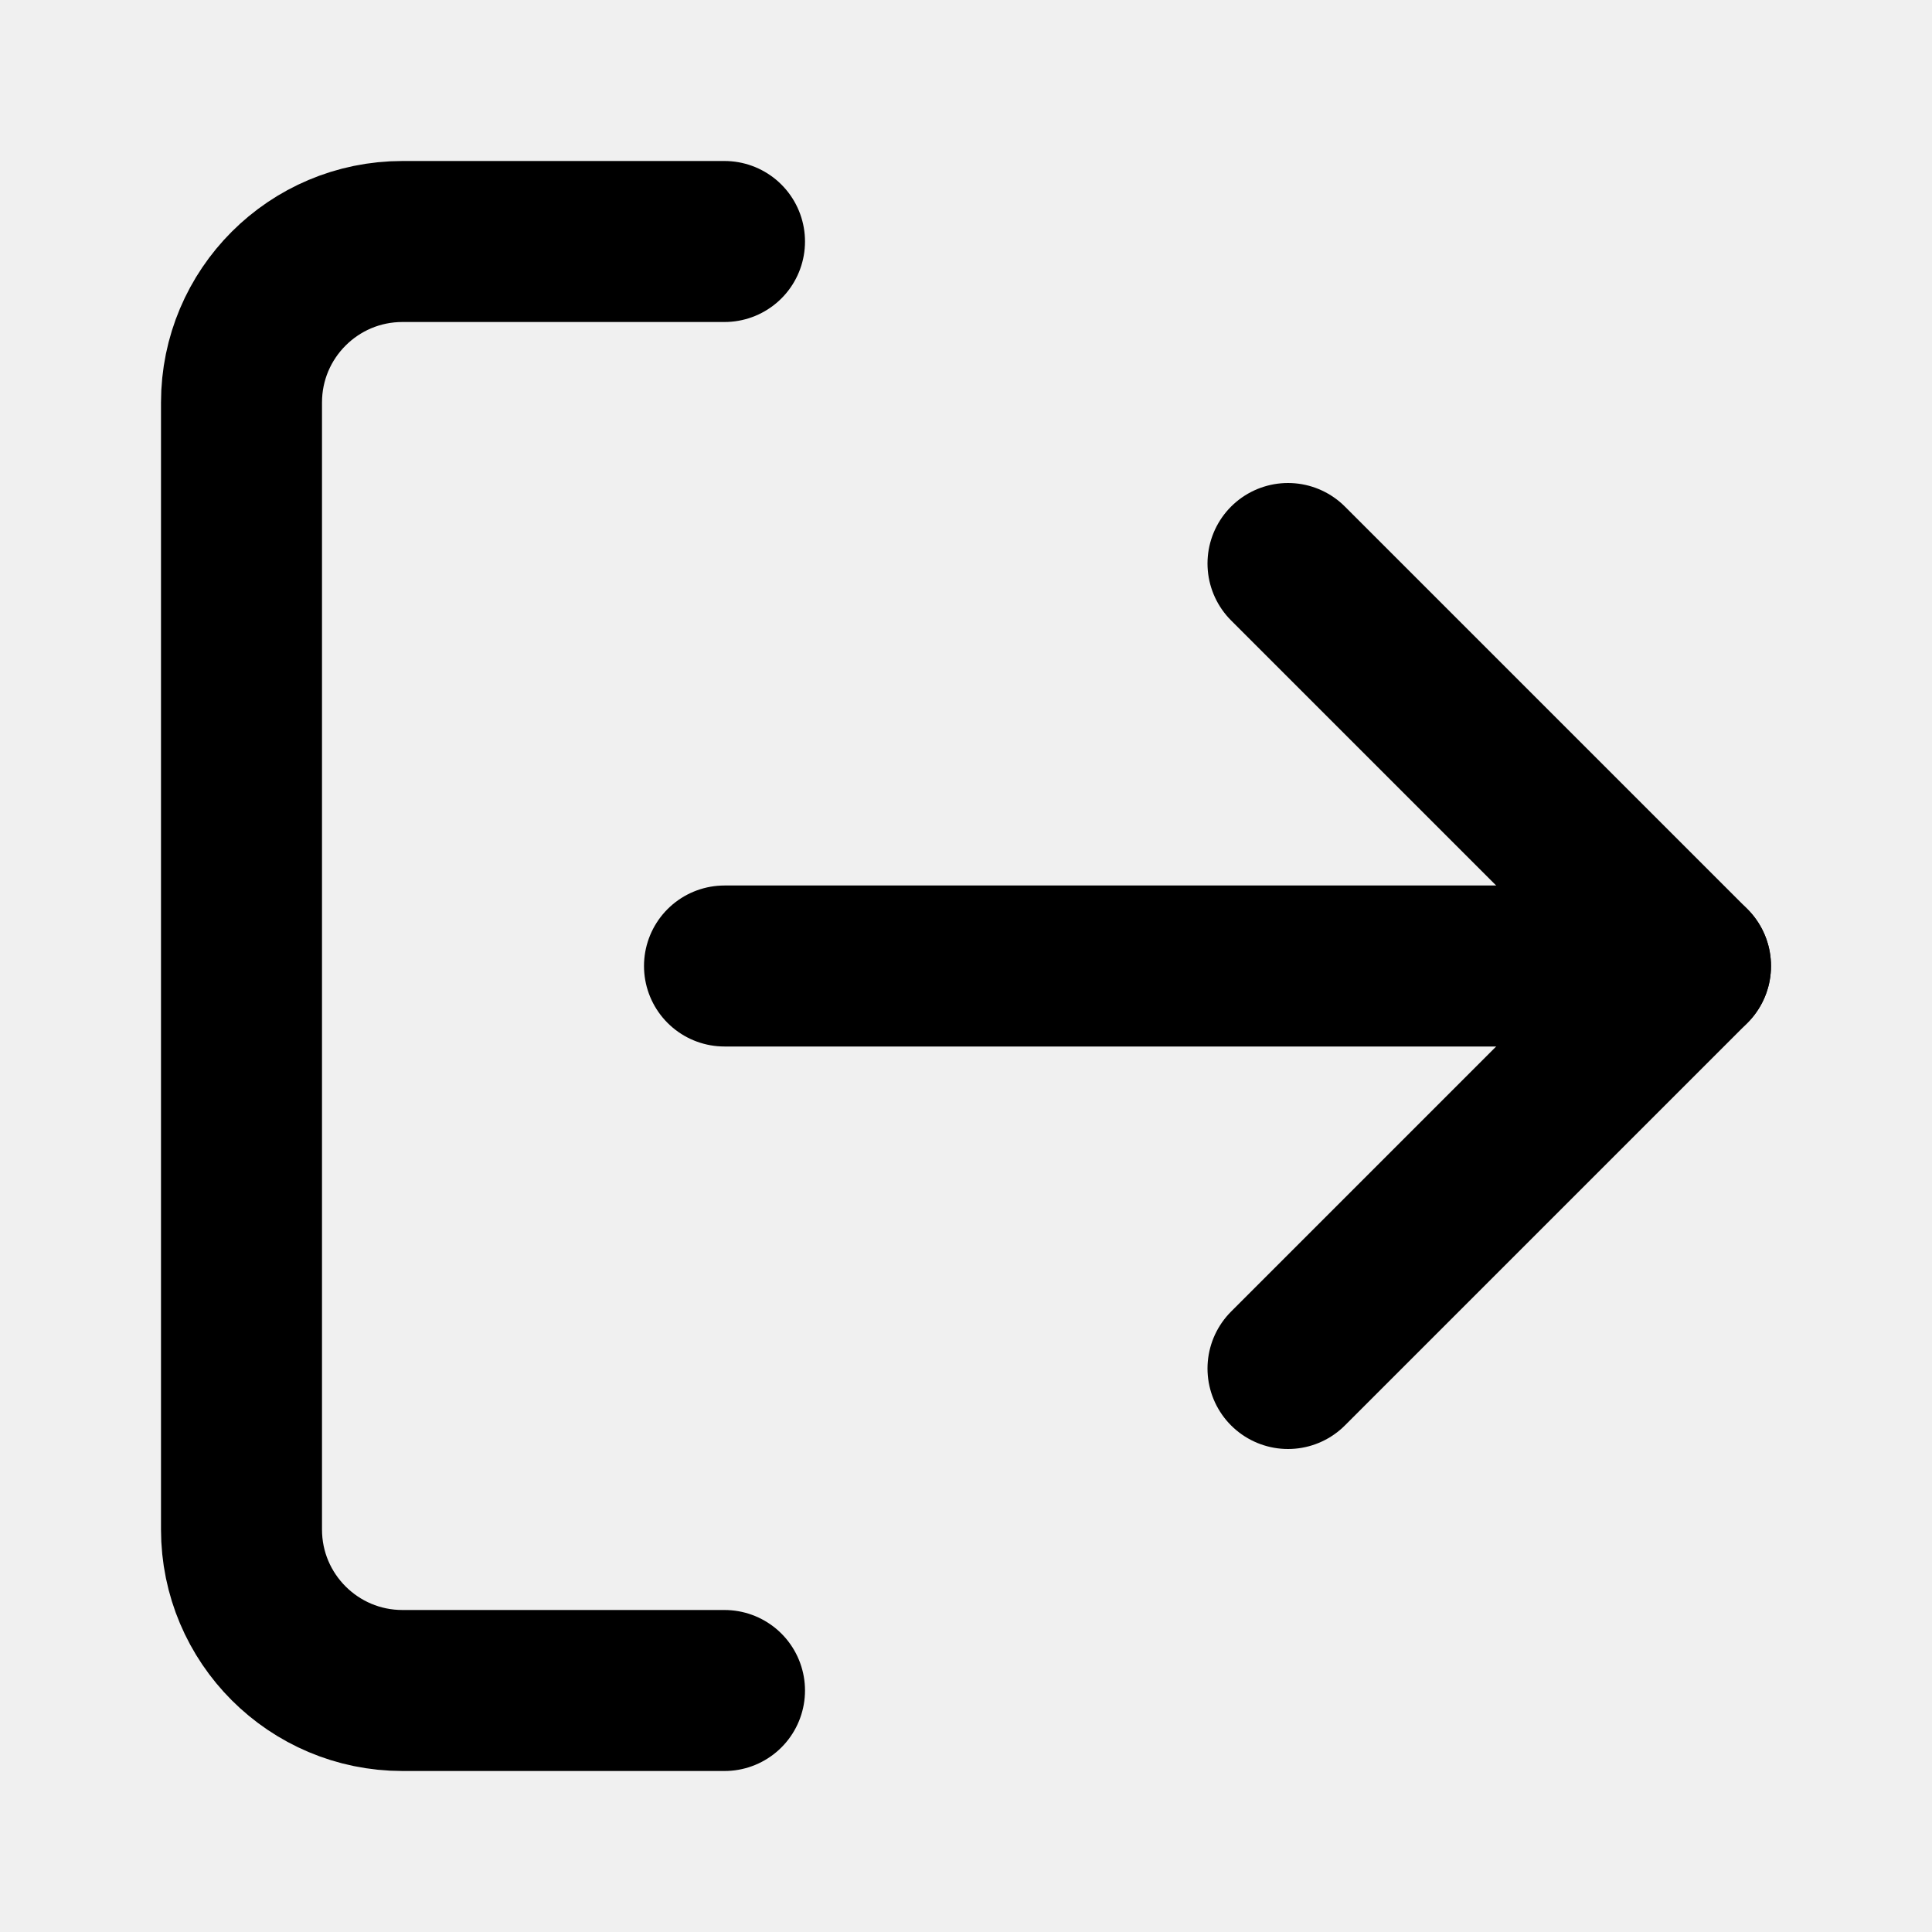
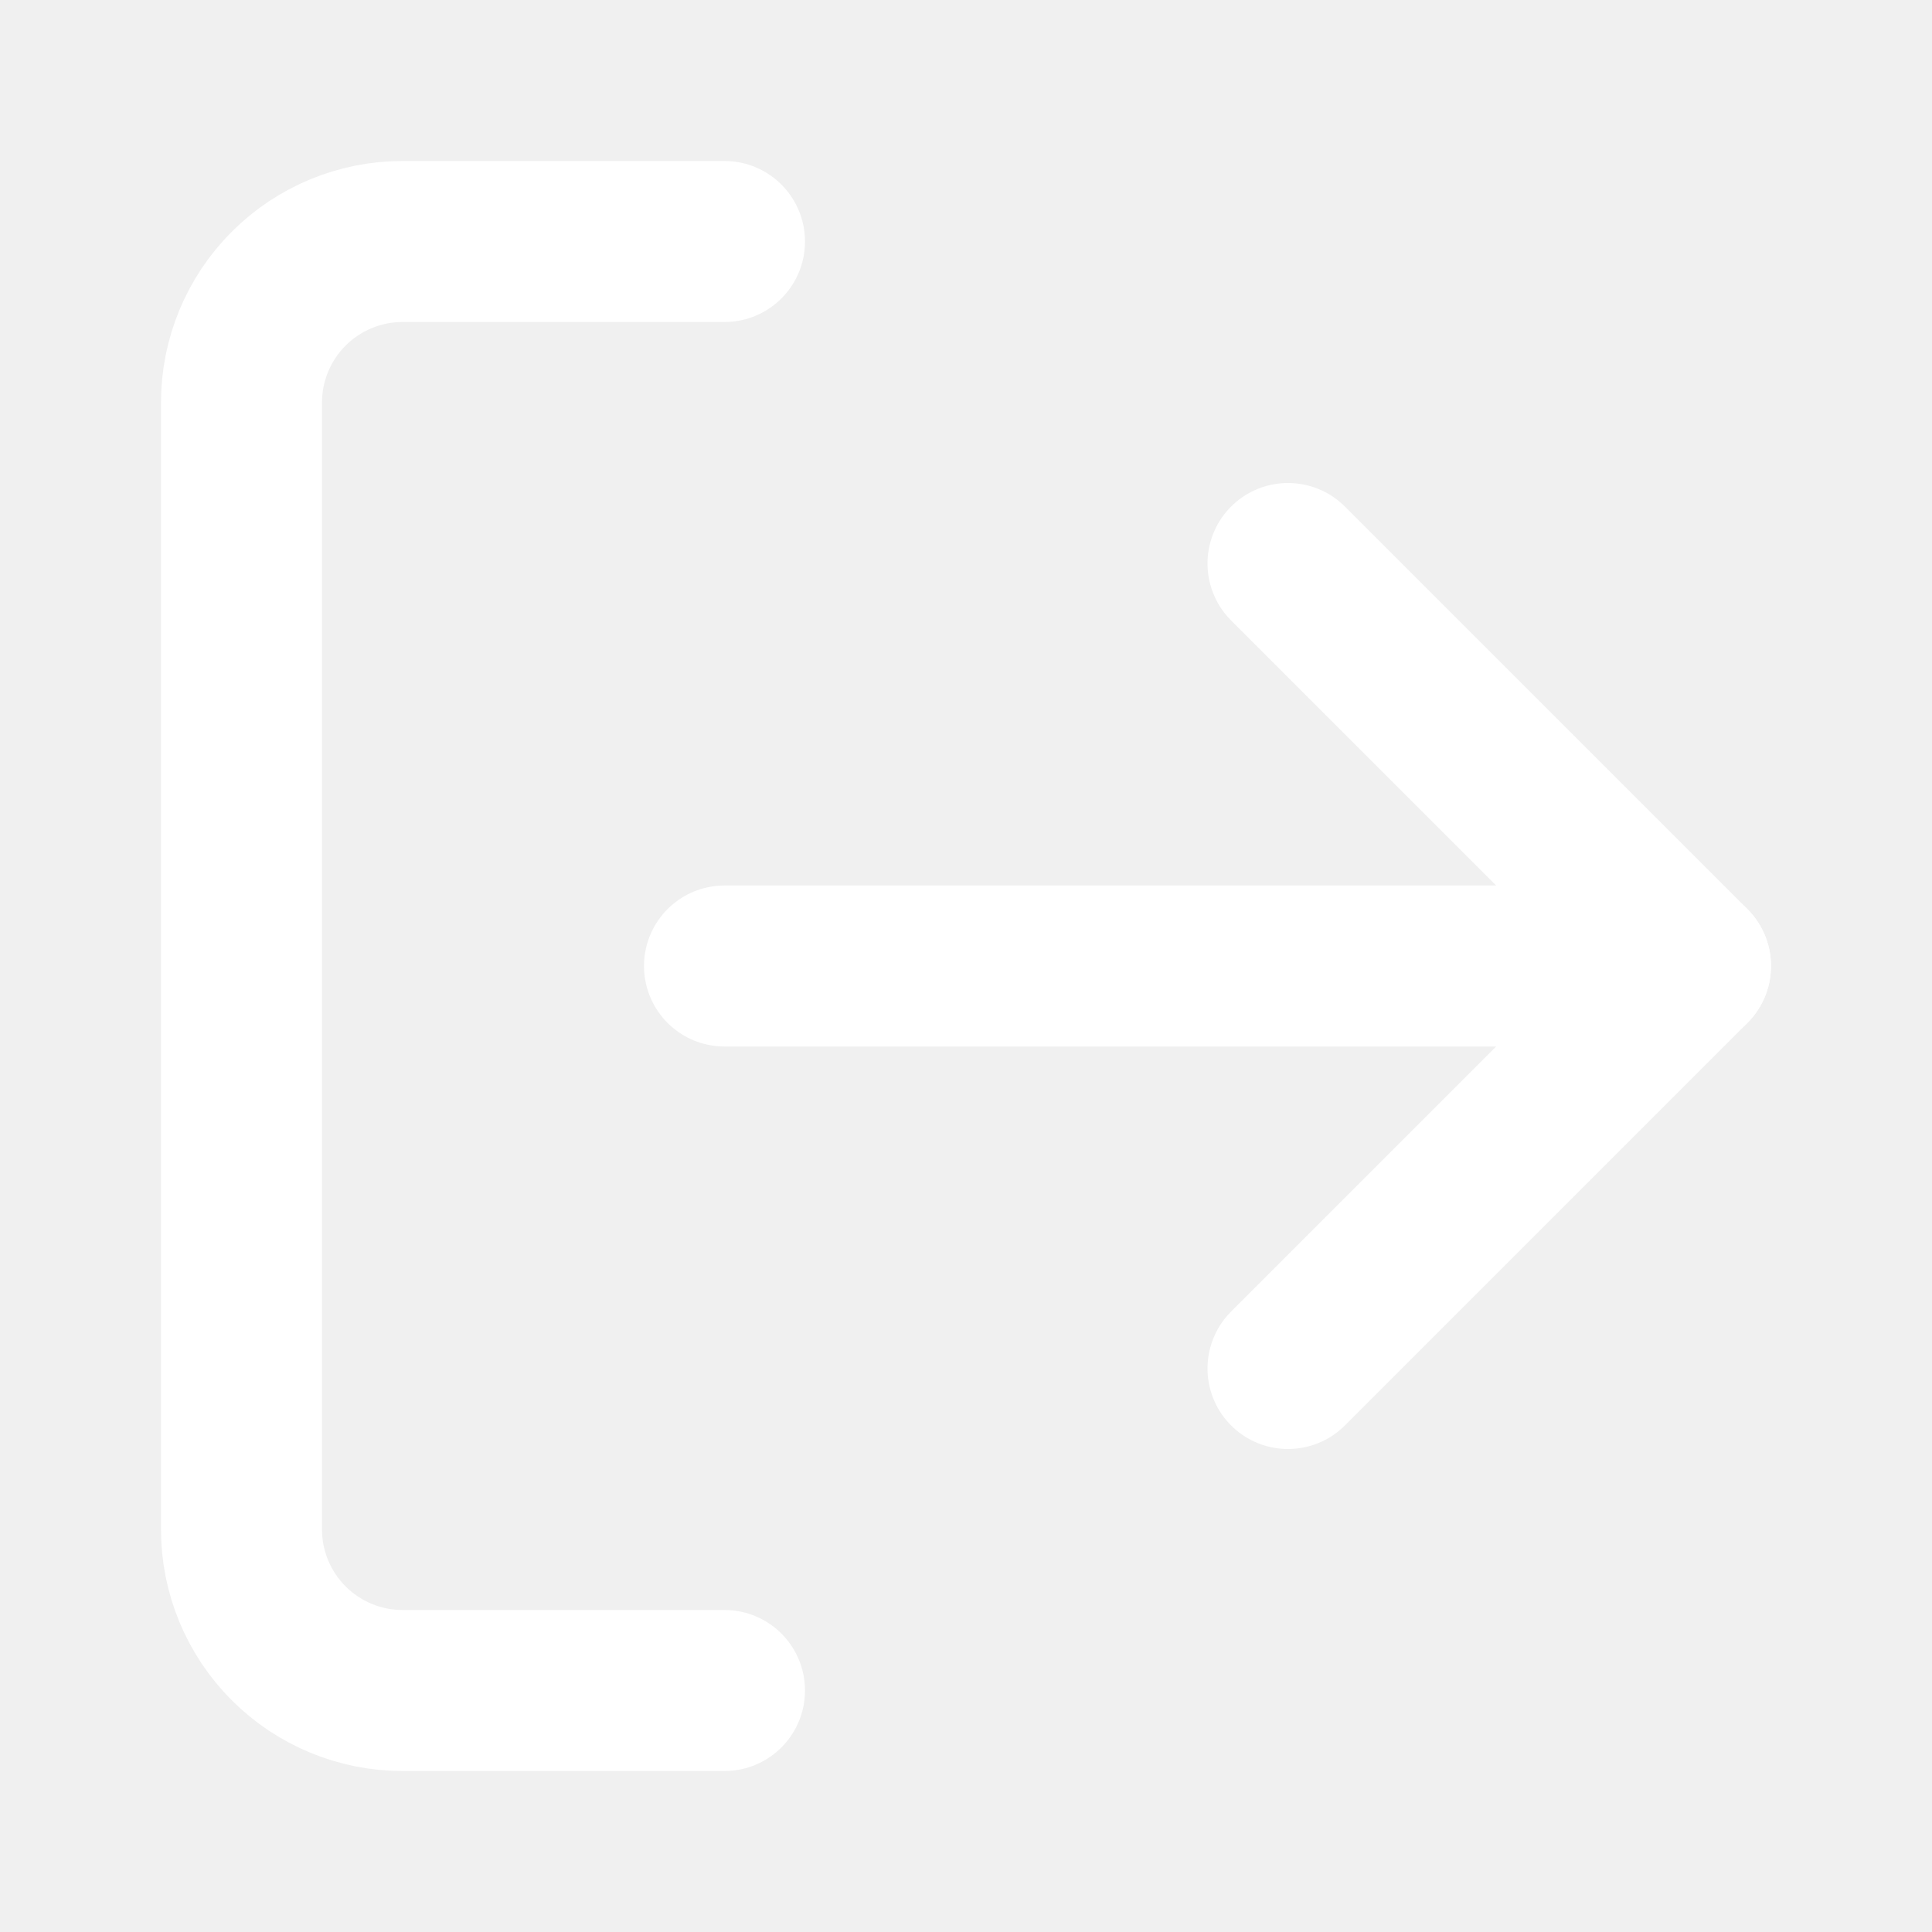
- <svg xmlns="http://www.w3.org/2000/svg" width="24" height="24" viewBox="0 0 24 24" fill="none" stroke="currentColor" stroke-width="2" stroke-linecap="round" stroke-linejoin="round" class="feather feather-log-out">
-   <path d="M9 21H5a2 2 0 0 1-2-2V5a2 2 0 0 1 2-2h4" />
-   <polyline points="16 17 21 12 16 7" />
-   <line x1="21" y1="12" x2="9" y2="12" />
+ <svg xmlns="http://www.w3.org/2000/svg" width="24" height="24" viewBox="0 0 24 24" fill="none">
+   <path d="M9 21H5C4.47 21 3.961 20.789 3.586 20.414C3.211 20.039 3 19.53 3 19V5C3 4.47 3.211 3.961 3.586 3.586C3.961 3.211 4.47 3 5 3H9" stroke="white" stroke-width="2" stroke-linecap="round" stroke-linejoin="round" />
+   <path d="M16 17L21 12L16 7" stroke="white" stroke-width="2" stroke-linecap="round" stroke-linejoin="round" />
+   <path d="M21 12H9" stroke="white" stroke-width="2" stroke-linecap="round" stroke-linejoin="round" />
</svg>
